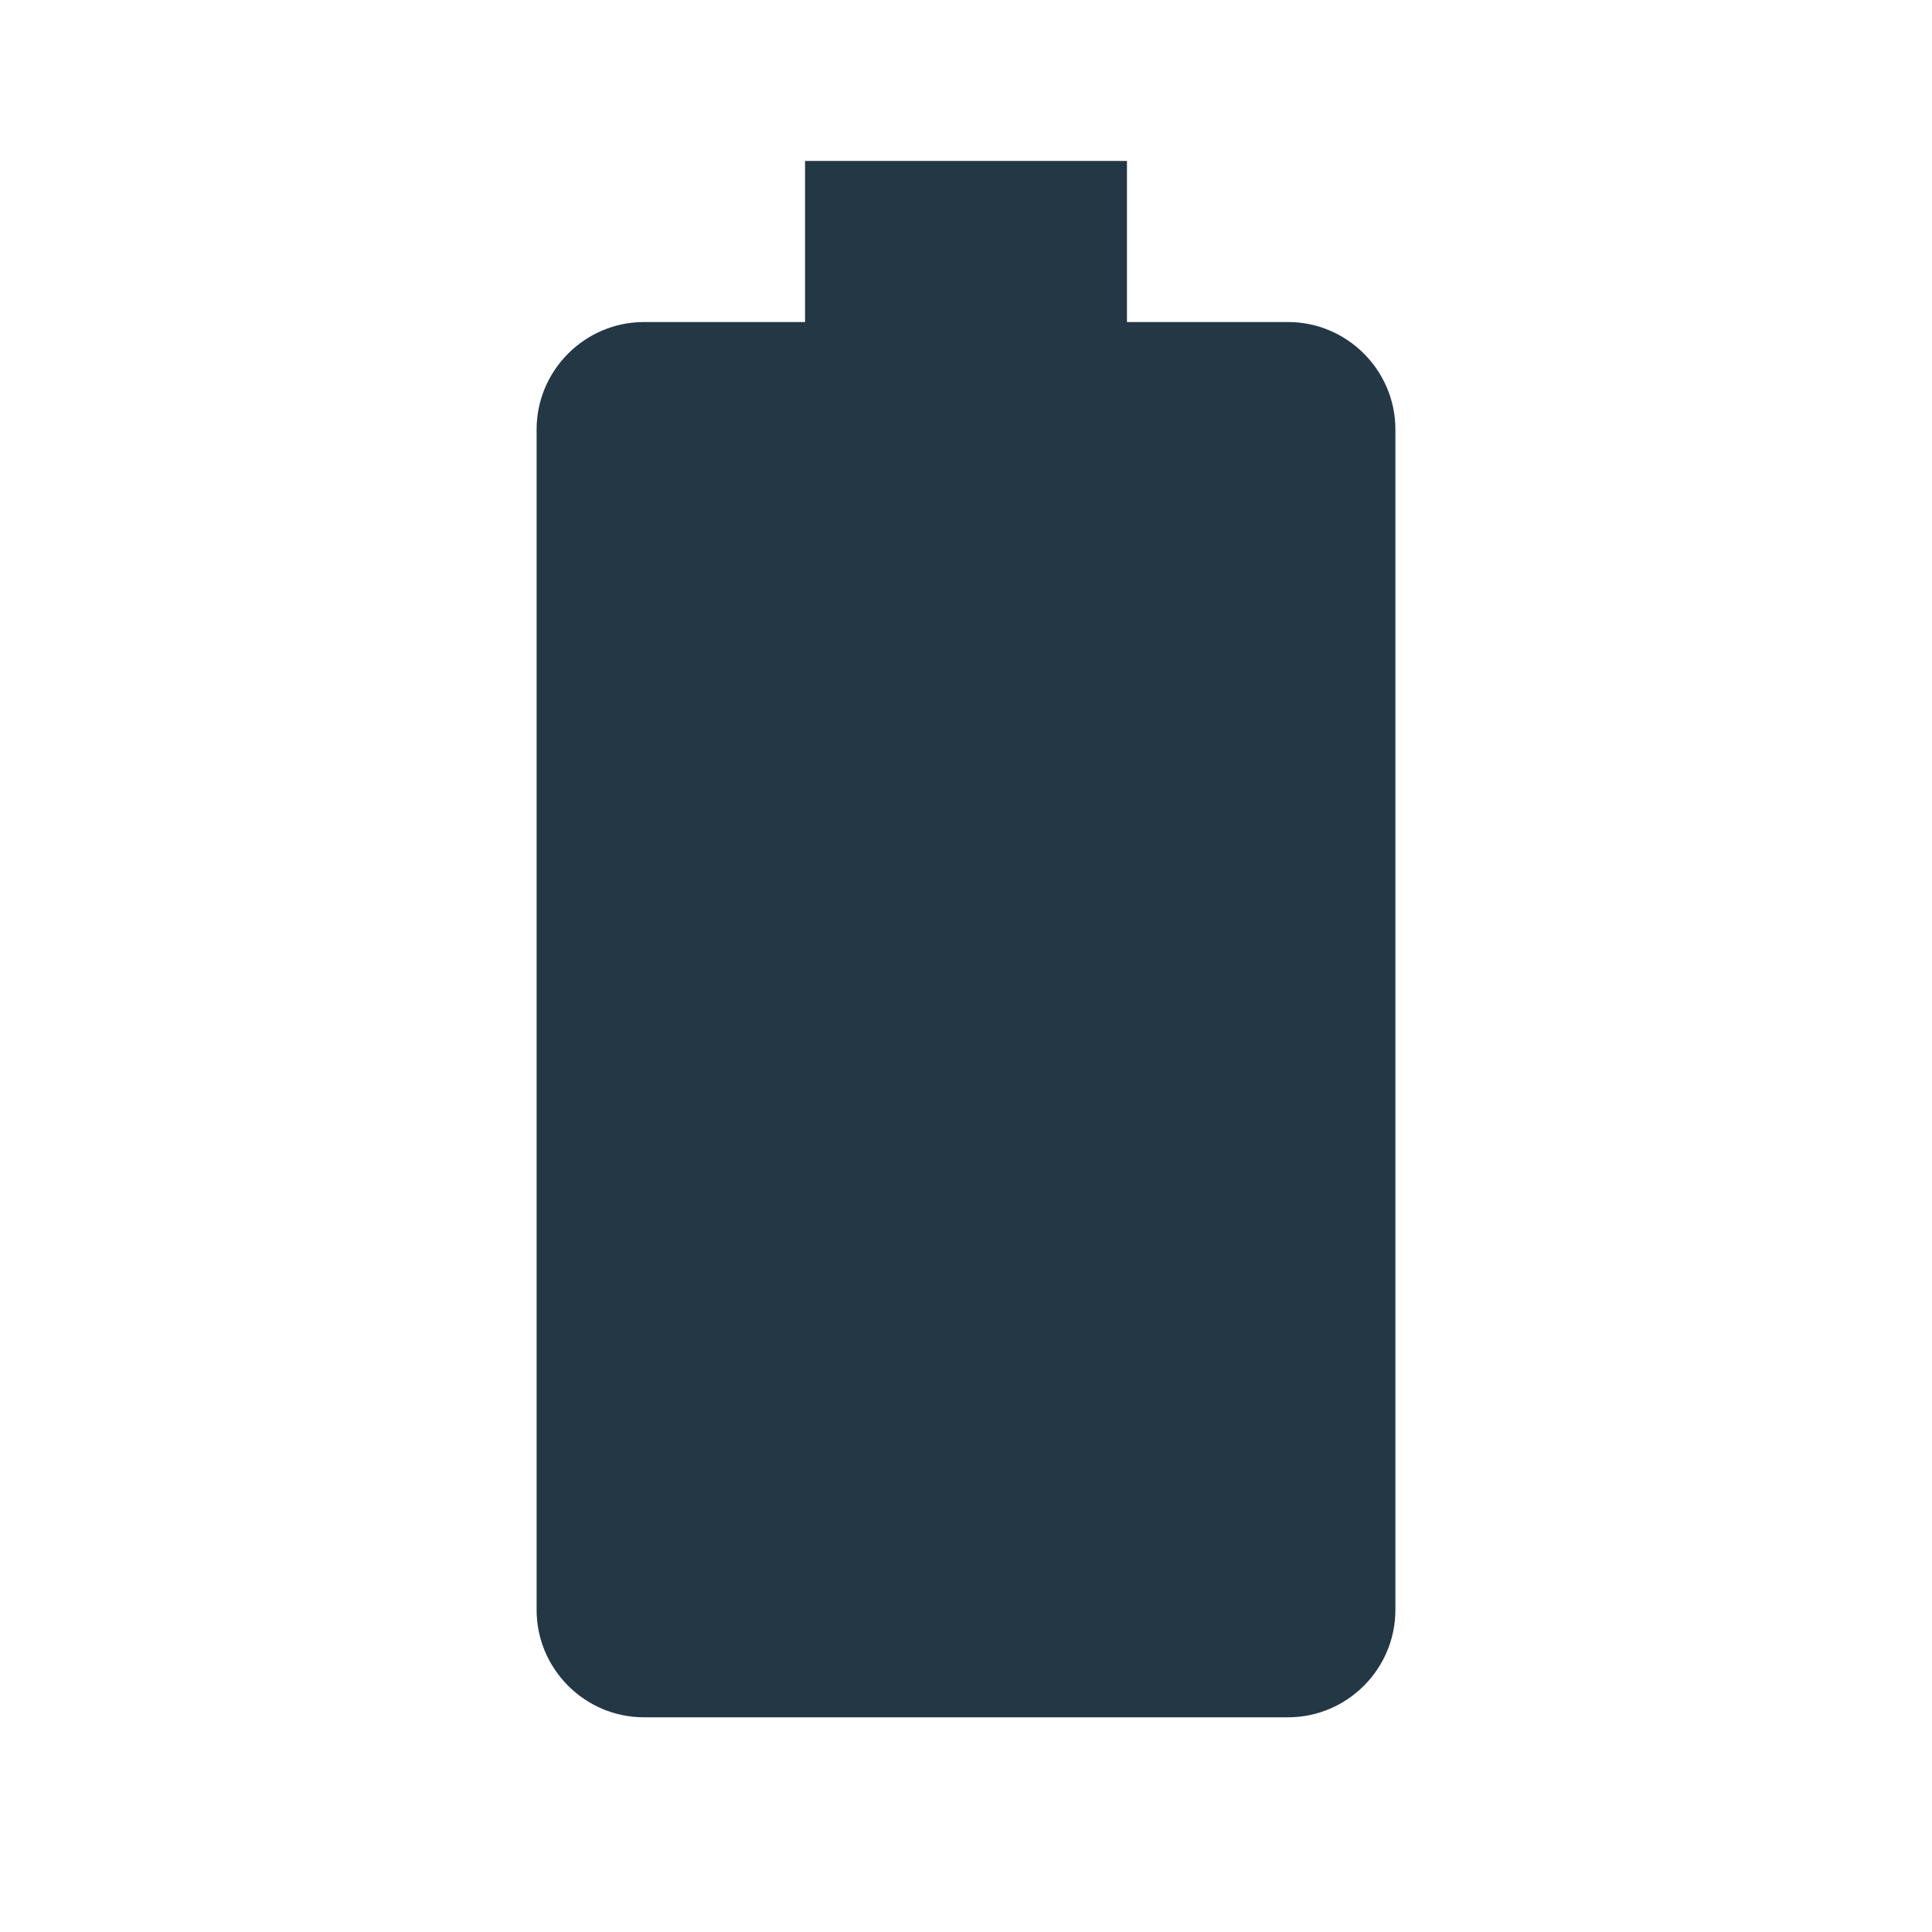
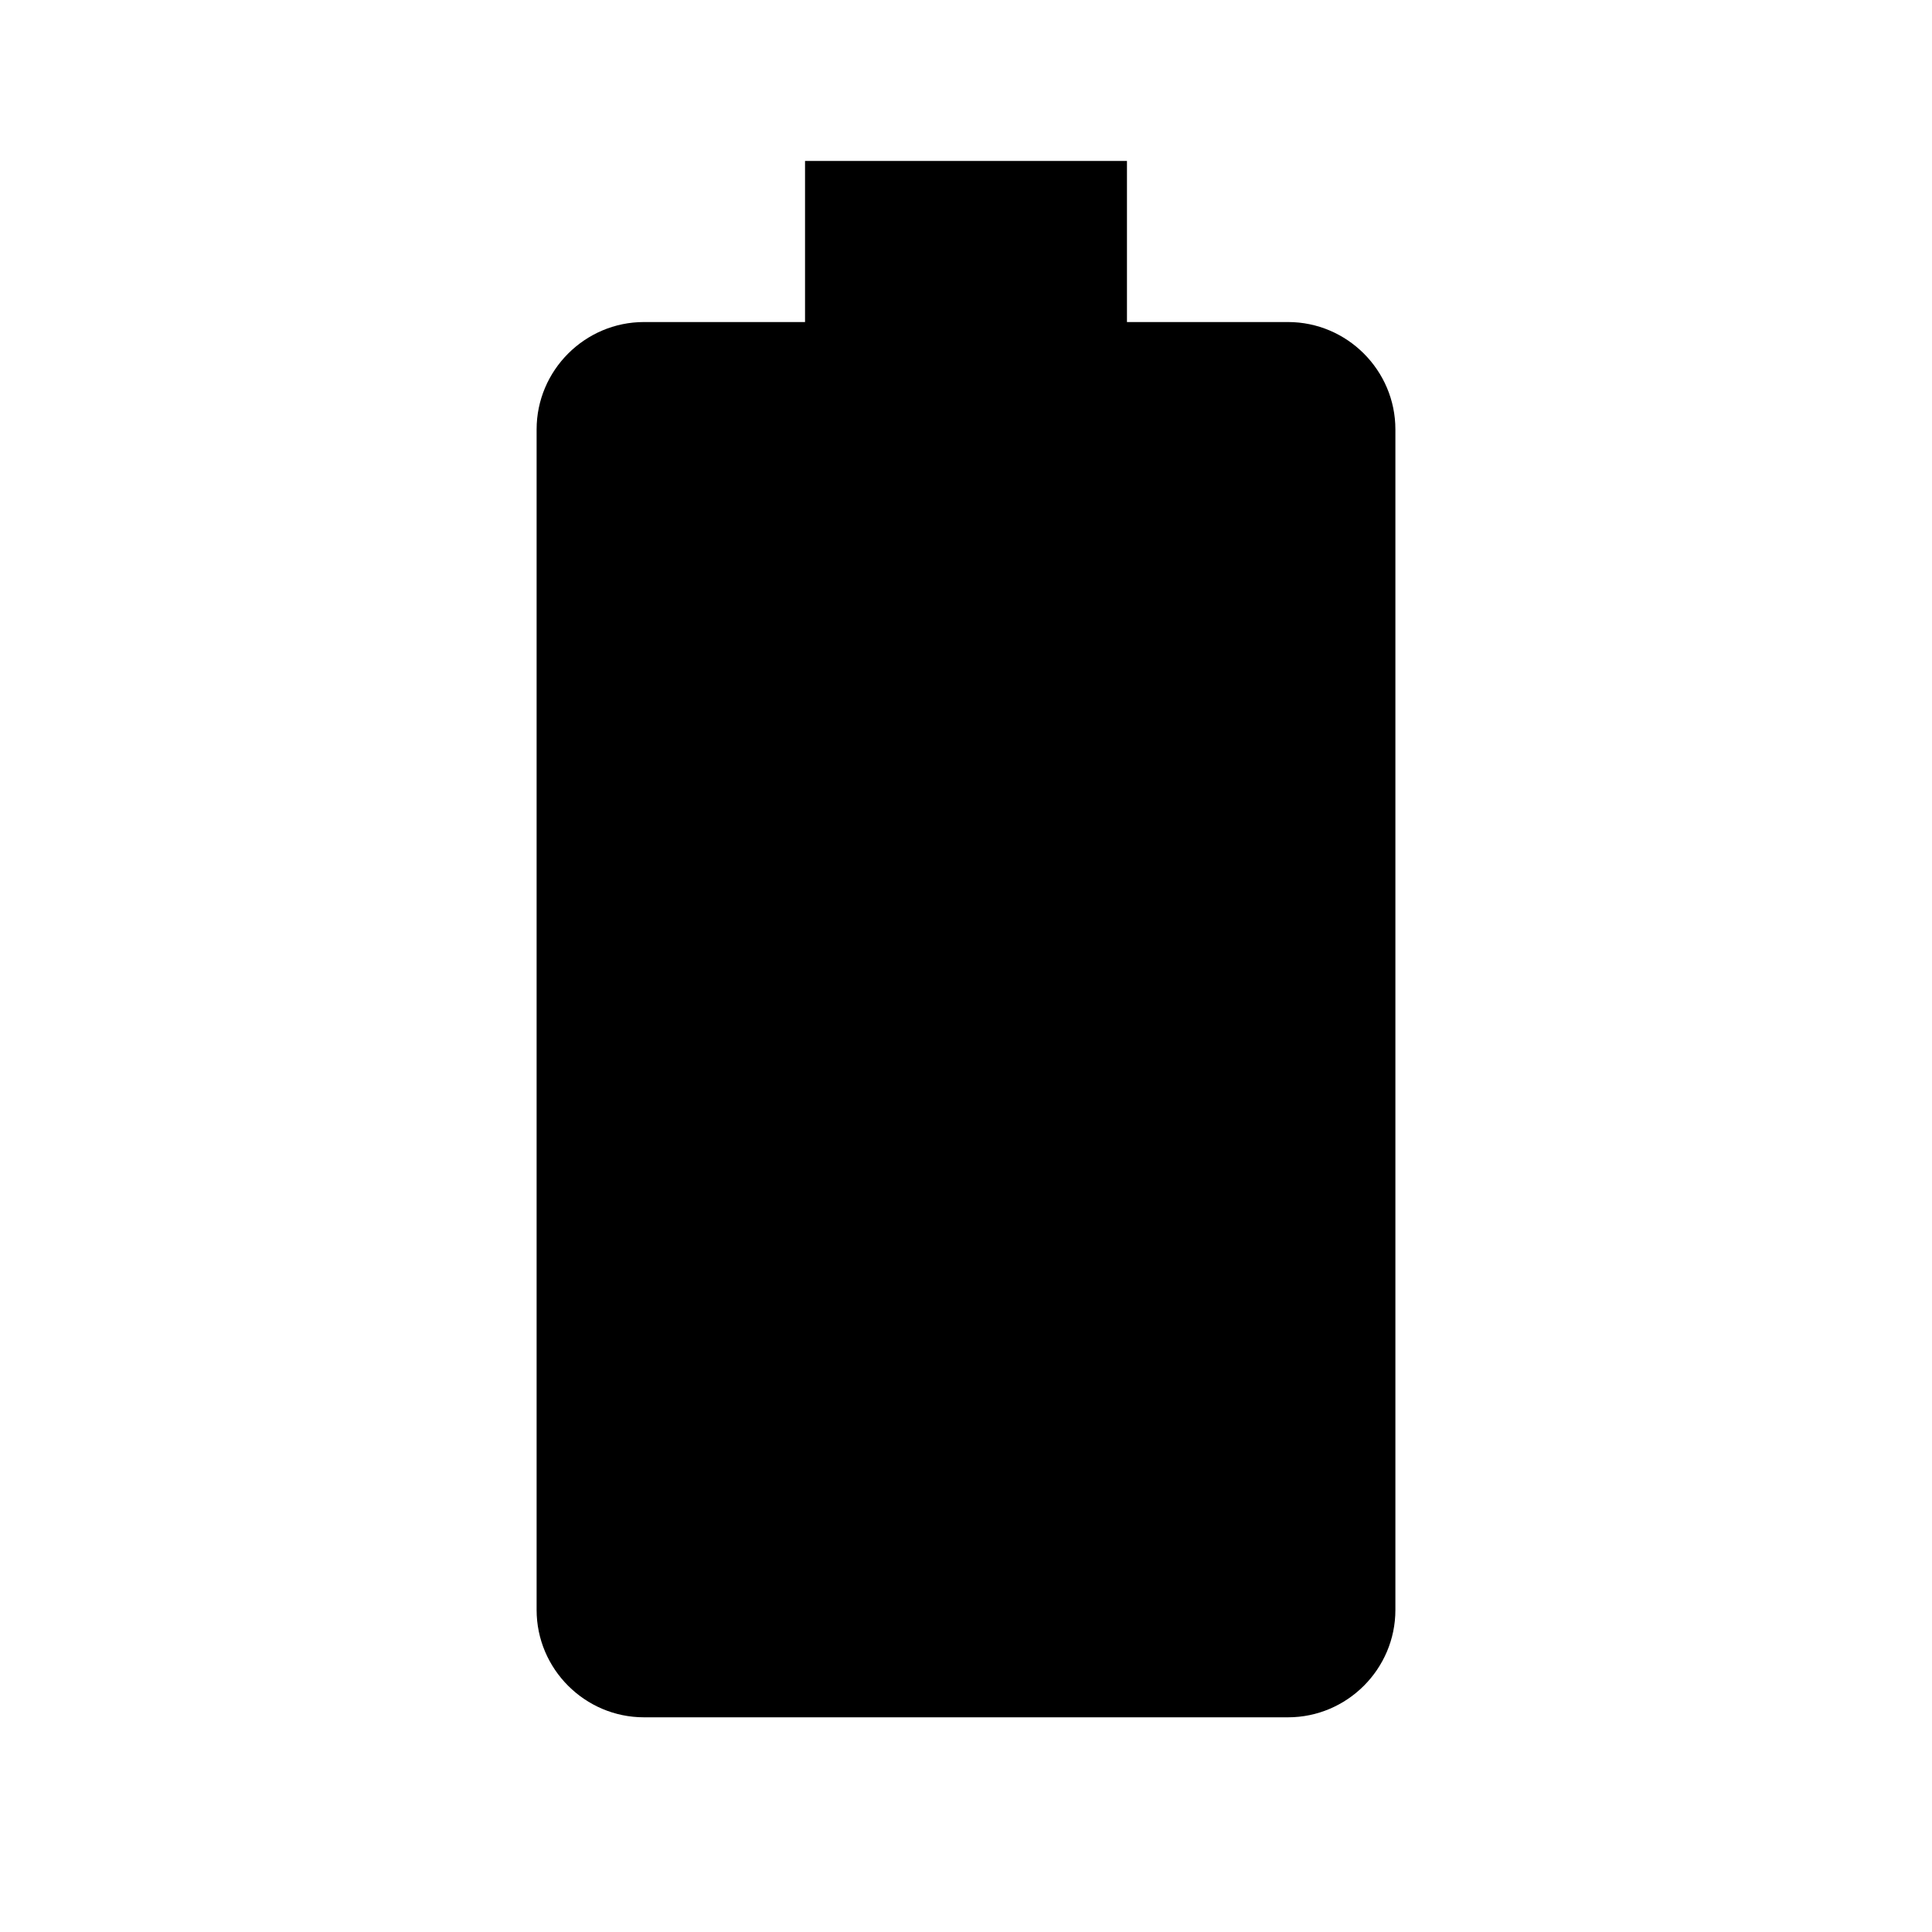
- <svg xmlns="http://www.w3.org/2000/svg" width="16px" height="16px" viewBox="0 0 16 16" version="1.1">
-   <g id="Icons/Device/battery-80" stroke="none" stroke-width="1" fill="none" fill-rule="evenodd">
-     <rect id="Spacer" x="0" y="0" width="16" height="16" />
-     <path d="M4.444,3.556 C4.444,3.067 4.844,2.667 5.333,2.667 L5.333,2.667 L6.667,2.667 L6.667,1.333 L9.333,1.333 L9.333,2.667 L10.667,2.667 C11.156,2.667 11.556,3.067 11.556,3.556 L11.556,3.556 L11.556,13.333 C11.556,13.822 11.156,14.222 10.667,14.222 L10.667,14.222 L5.333,14.222 C4.844,14.222 4.444,13.822 4.444,13.333 L4.444,13.333 Z" id="Combined-Shape" fill="#233745" fill-rule="nonzero" />
-   </g>
+ <svg xmlns="http://www.w3.org/2000/svg" fill="currentColor" width="16px" height="16px" viewBox="0 0 16 16" version="1.1">
+   <path d="M0 0h24v24H0z" fill="none" />
+   <path d="M4.444,3.556 C4.444,3.067 4.844,2.667 5.333,2.667 L5.333,2.667 L6.667,2.667 L6.667,1.333 L9.333,1.333 L9.333,2.667 L10.667,2.667 C11.156,2.667 11.556,3.067 11.556,3.556 L11.556,3.556 L11.556,13.333 C11.556,13.822 11.156,14.222 10.667,14.222 L10.667,14.222 L5.333,14.222 C4.844,14.222 4.444,13.822 4.444,13.333 L4.444,13.333 Z" id="Combined-Shape" />
</svg>
